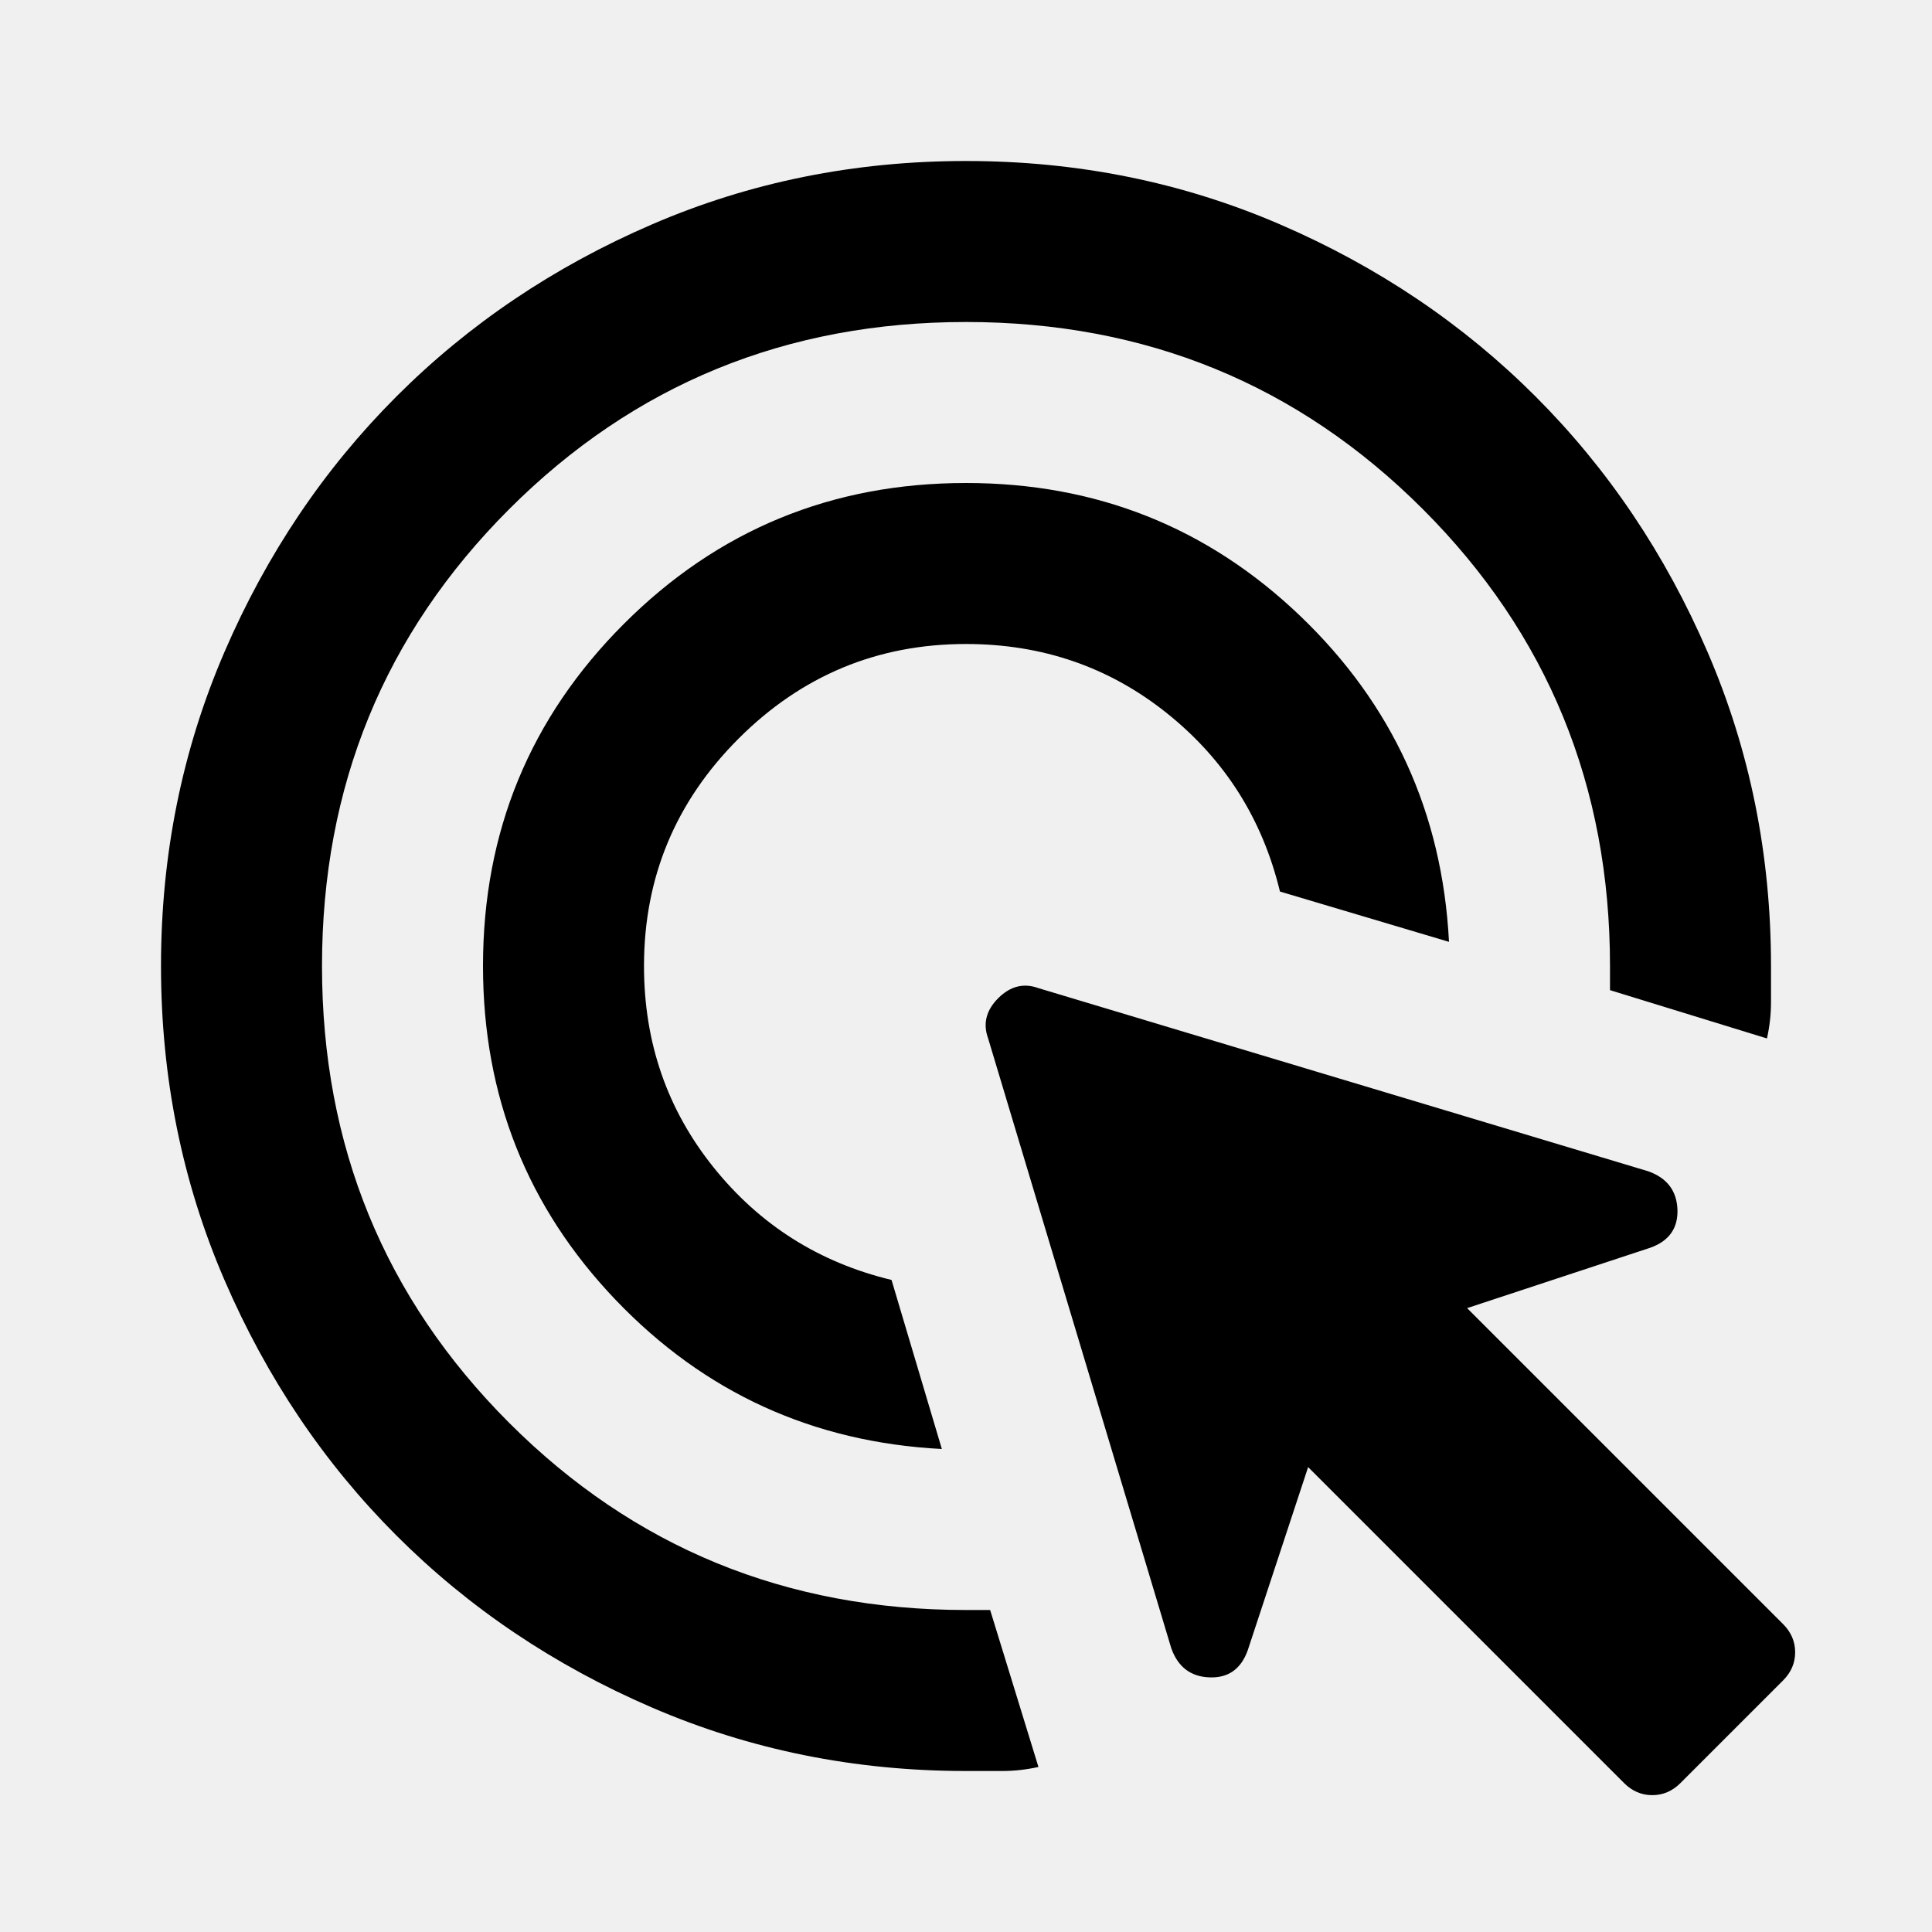
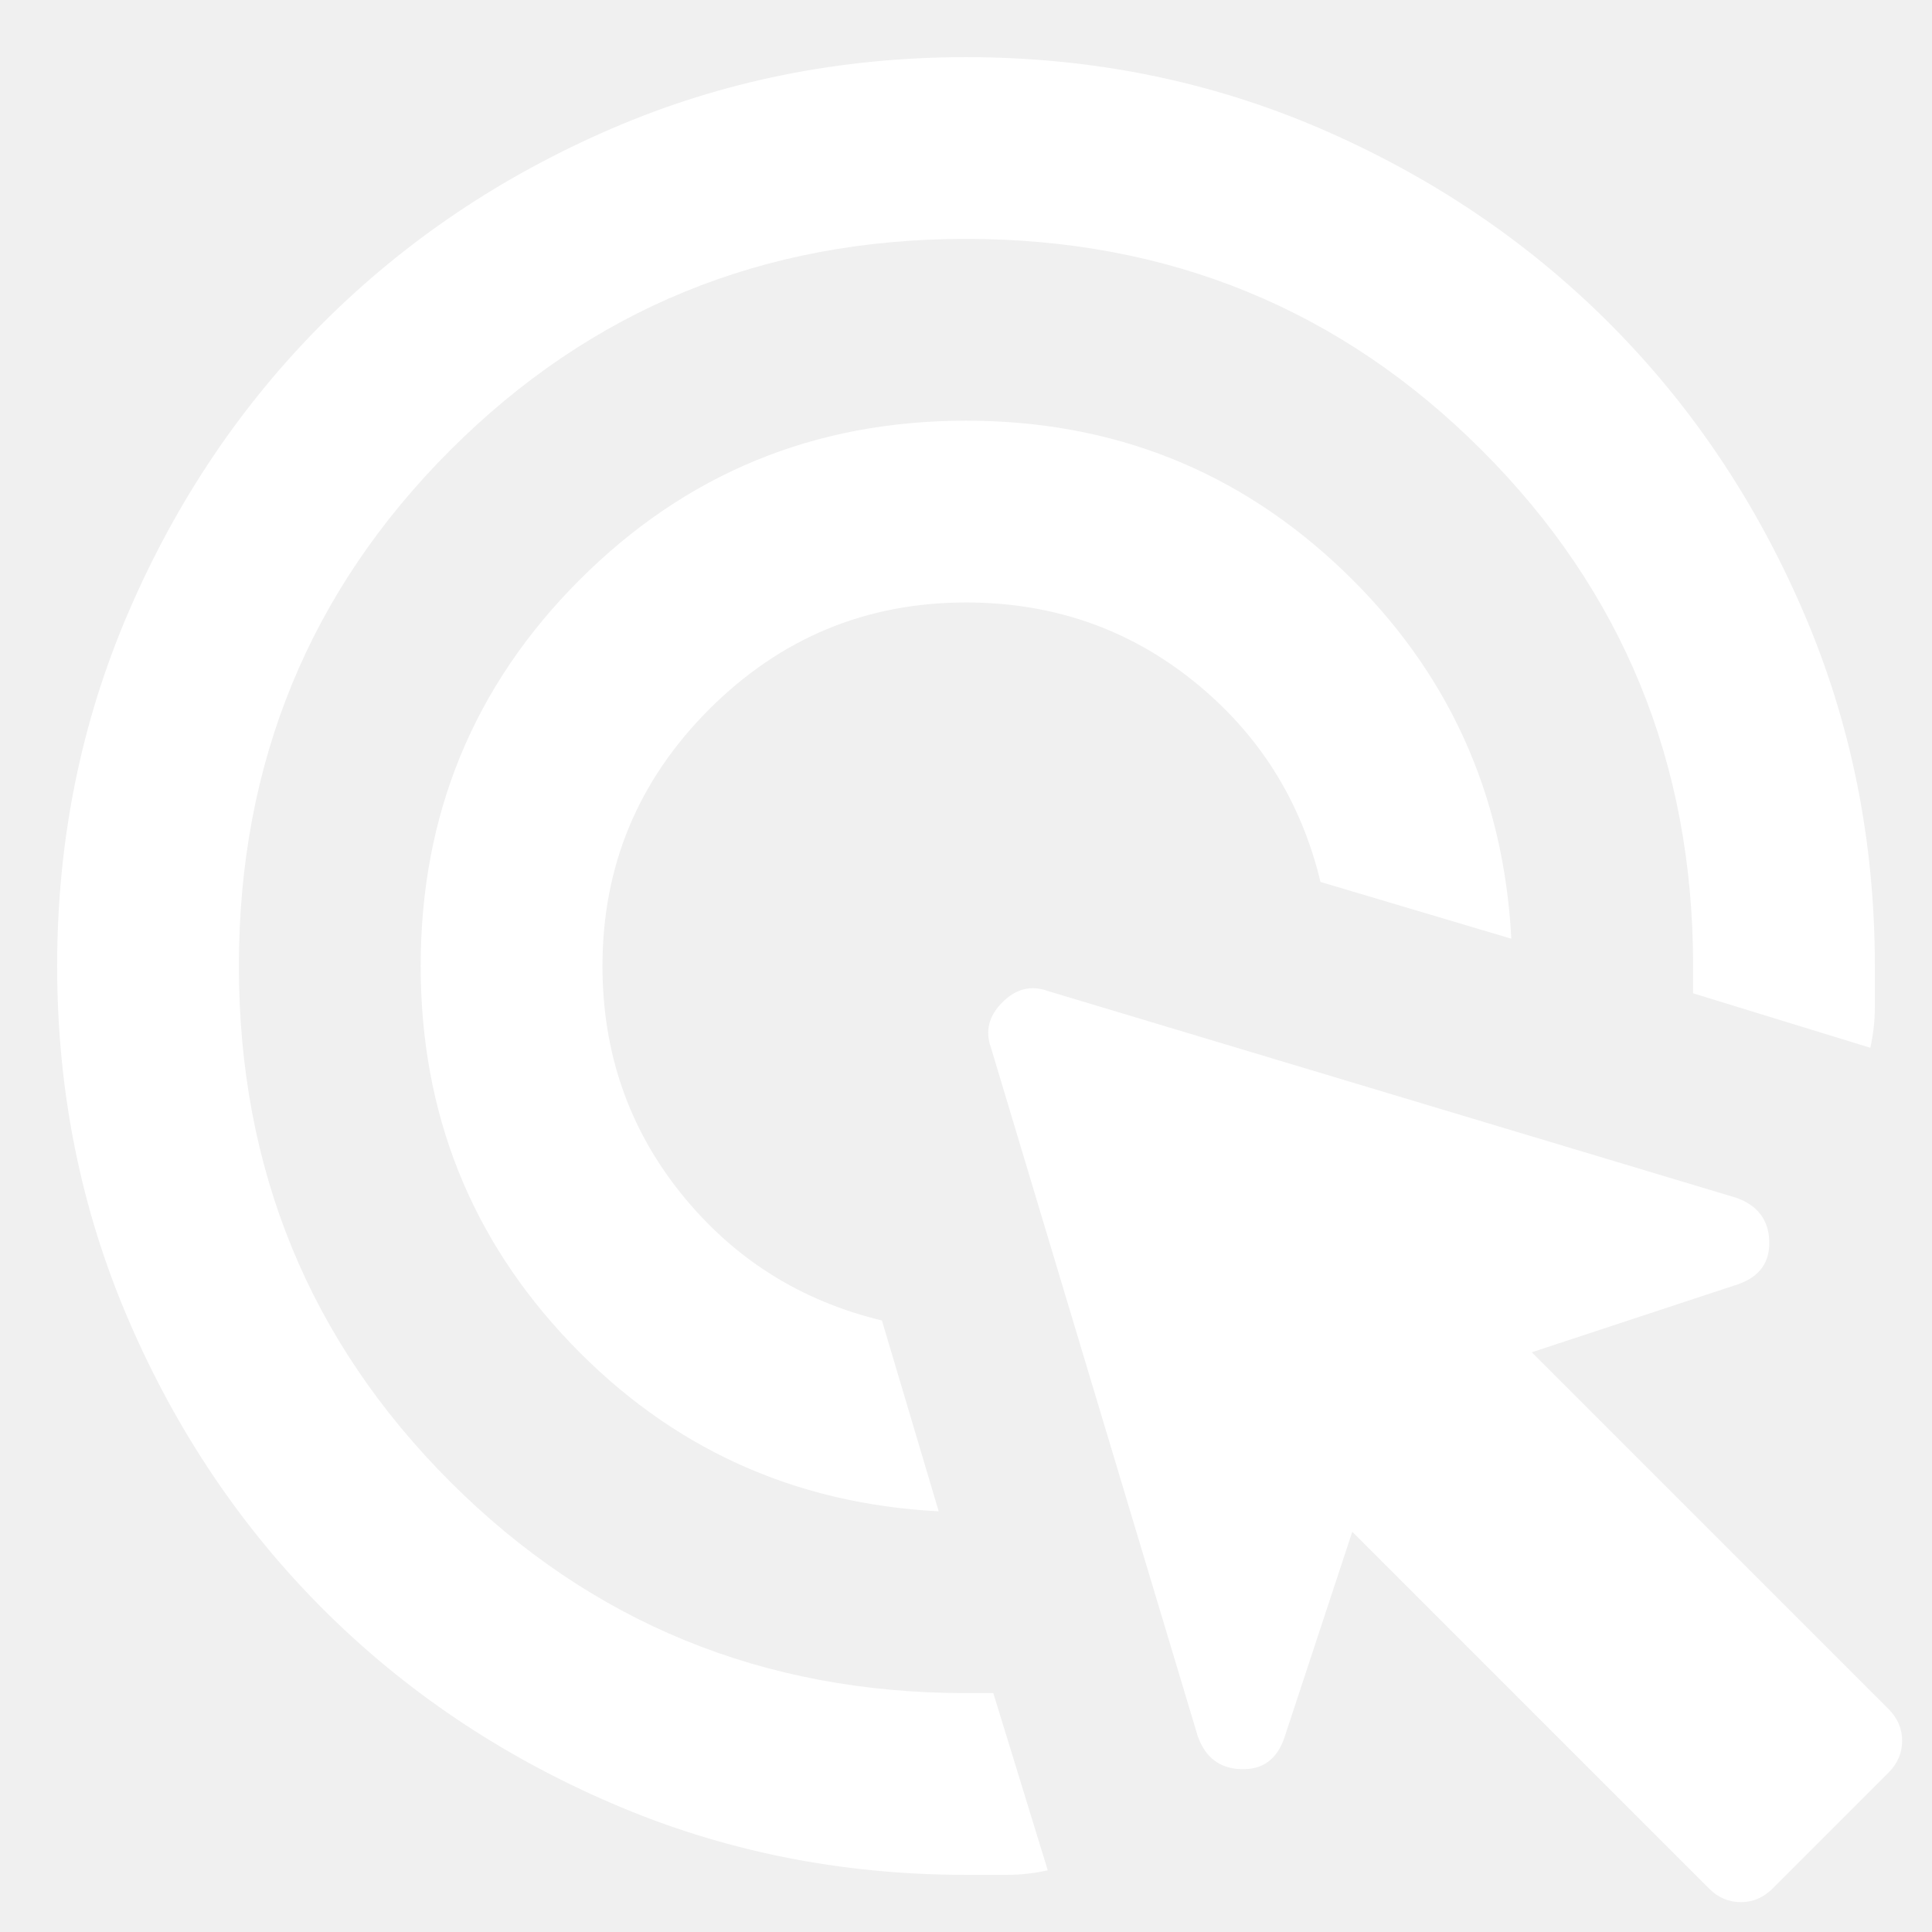
- <svg xmlns="http://www.w3.org/2000/svg" width="24" height="24" viewBox="0 0 24 24" fill="none">
-   <path d="M11.7 18C10.1 17.917 8.75 17.3 7.65 16.15C6.55 15 6 13.617 6 12C6 10.333 6.583 8.917 7.75 7.75C8.917 6.583 10.333 6 12 6C13.617 6 15 6.55 16.15 7.65C17.3 8.75 17.917 10.1 18 11.7L15.9 11.075C15.683 10.175 15.217 9.438 14.5 8.863C13.783 8.288 12.95 8 12 8C10.9 8 9.958 8.392 9.175 9.175C8.392 9.958 8 10.9 8 12C8 12.95 8.288 13.783 8.863 14.5C9.438 15.217 10.175 15.683 11.075 15.9L11.7 18ZM12 22C10.617 22 9.317 21.737 8.1 21.212C6.883 20.687 5.825 19.975 4.925 19.075C4.025 18.175 3.313 17.117 2.788 15.9C2.263 14.683 2 13.383 2 12C2 10.617 2.263 9.317 2.788 8.1C3.313 6.883 4.025 5.825 4.925 4.925C5.825 4.025 6.883 3.312 8.1 2.787C9.317 2.262 10.617 2 12 2C13.383 2 14.683 2.262 15.9 2.787C17.117 3.312 18.175 4.025 19.075 4.925C19.975 5.825 20.687 6.883 21.212 8.1C21.737 9.317 22 10.617 22 12V12.45C22 12.6 21.983 12.75 21.95 12.9L20 12.3V12C20 9.767 19.225 7.875 17.675 6.325C16.125 4.775 14.233 4 12 4C9.767 4 7.875 4.775 6.325 6.325C4.775 7.875 4 9.767 4 12C4 14.233 4.775 16.125 6.325 17.675C7.875 19.225 9.767 20 12 20H12.3L12.9 21.95C12.75 21.983 12.6 22 12.45 22H12ZM20.175 22.15L16.25 18.225L15.5 20.5C15.417 20.733 15.258 20.846 15.025 20.837C14.792 20.829 14.633 20.708 14.55 20.475L12.275 12.9C12.208 12.717 12.25 12.55 12.4 12.4C12.55 12.25 12.717 12.208 12.9 12.275L20.475 14.55C20.708 14.633 20.829 14.792 20.838 15.025C20.846 15.258 20.733 15.417 20.5 15.5L18.225 16.25L22.15 20.175C22.25 20.275 22.3 20.392 22.3 20.525C22.3 20.658 22.25 20.775 22.15 20.875L20.875 22.15C20.775 22.25 20.658 22.3 20.525 22.3C20.392 22.3 20.275 22.25 20.175 22.15V22.15Z" fill="black" />
+ <svg xmlns="http://www.w3.org/2000/svg" width="31" height="31" viewBox="0 0 31 31" fill="none">
+   <path d="M15.062 24.25C12.729 24.128 10.76 23.229 9.156 21.552C7.552 19.875 6.75 17.858 6.75 15.5C6.75 13.069 7.601 11.003 9.302 9.302C11.004 7.601 13.069 6.75 15.5 6.75C17.858 6.75 19.875 7.552 21.552 9.156C23.229 10.76 24.128 12.729 24.25 15.062L21.188 14.151C20.872 12.838 20.191 11.763 19.146 10.925C18.101 10.086 16.885 9.667 15.5 9.667C13.896 9.667 12.523 10.238 11.38 11.38C10.238 12.523 9.667 13.896 9.667 15.5C9.667 16.885 10.086 18.101 10.925 19.146C11.763 20.191 12.839 20.872 14.151 21.188L15.062 24.25ZM15.5 30.083C13.483 30.083 11.587 29.7 9.813 28.934C8.038 28.169 6.495 27.13 5.182 25.818C3.87 24.505 2.831 22.962 2.066 21.188C1.3 19.413 0.917 17.517 0.917 15.5C0.917 13.483 1.3 11.587 2.066 9.812C2.831 8.038 3.87 6.495 5.182 5.182C6.495 3.87 8.038 2.83 9.813 2.064C11.587 1.299 13.483 0.917 15.5 0.917C17.517 0.917 19.413 1.299 21.188 2.064C22.962 2.83 24.505 3.87 25.818 5.182C27.13 6.495 28.169 8.038 28.934 9.812C29.7 11.587 30.083 13.483 30.083 15.5V16.156C30.083 16.375 30.059 16.594 30.01 16.812L27.167 15.938V15.5C27.167 12.243 26.037 9.484 23.776 7.224C21.516 4.963 18.757 3.833 15.5 3.833C12.243 3.833 9.484 4.963 7.224 7.224C4.964 9.484 3.833 12.243 3.833 15.5C3.833 18.757 4.964 21.516 7.224 23.776C9.484 26.036 12.243 27.167 15.5 27.167H15.938L16.812 30.01C16.594 30.059 16.375 30.083 16.156 30.083H15.5ZM27.422 30.302L21.698 24.578L20.604 27.896C20.483 28.236 20.252 28.4 19.912 28.387C19.571 28.376 19.34 28.2 19.219 27.859L15.901 16.812C15.804 16.545 15.865 16.302 16.083 16.083C16.302 15.864 16.545 15.804 16.812 15.901L27.859 19.219C28.2 19.34 28.376 19.571 28.389 19.911C28.4 20.252 28.236 20.483 27.896 20.604L24.578 21.698L30.302 27.422C30.448 27.568 30.521 27.738 30.521 27.932C30.521 28.127 30.448 28.297 30.302 28.443L28.443 30.302C28.297 30.448 28.127 30.521 27.932 30.521C27.738 30.521 27.568 30.448 27.422 30.302V30.302Z" fill="white" />
</svg>
